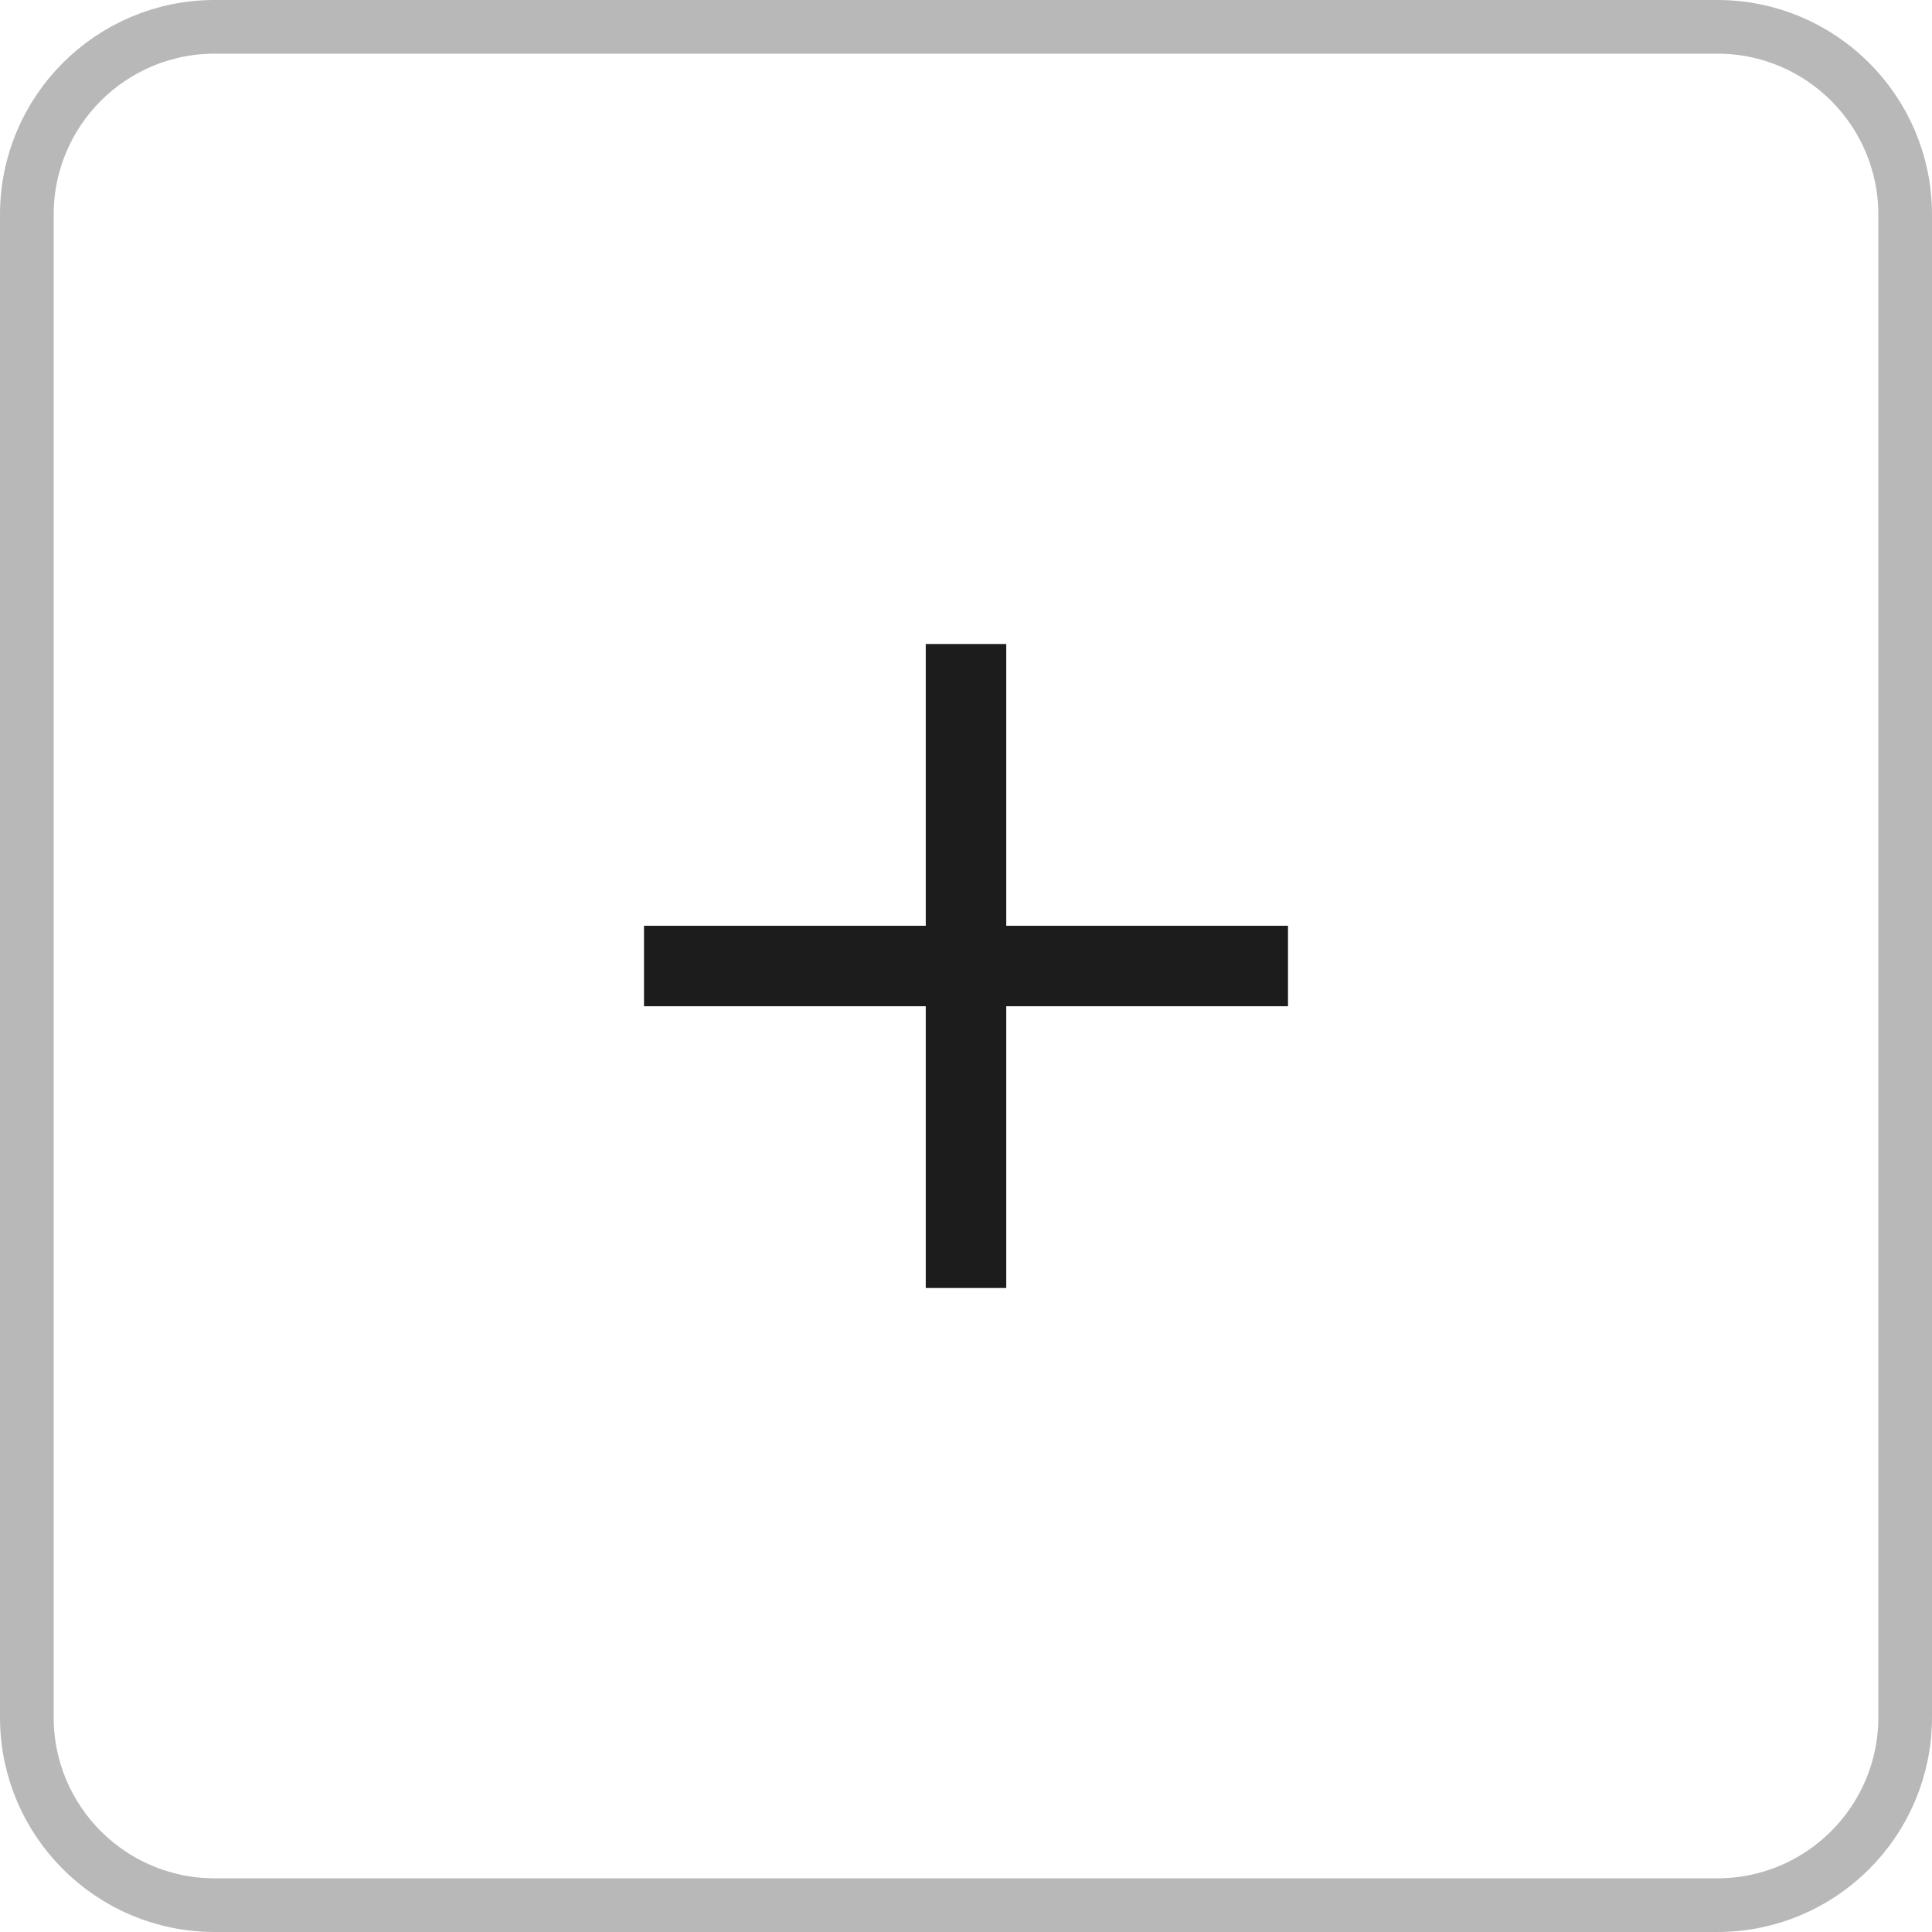
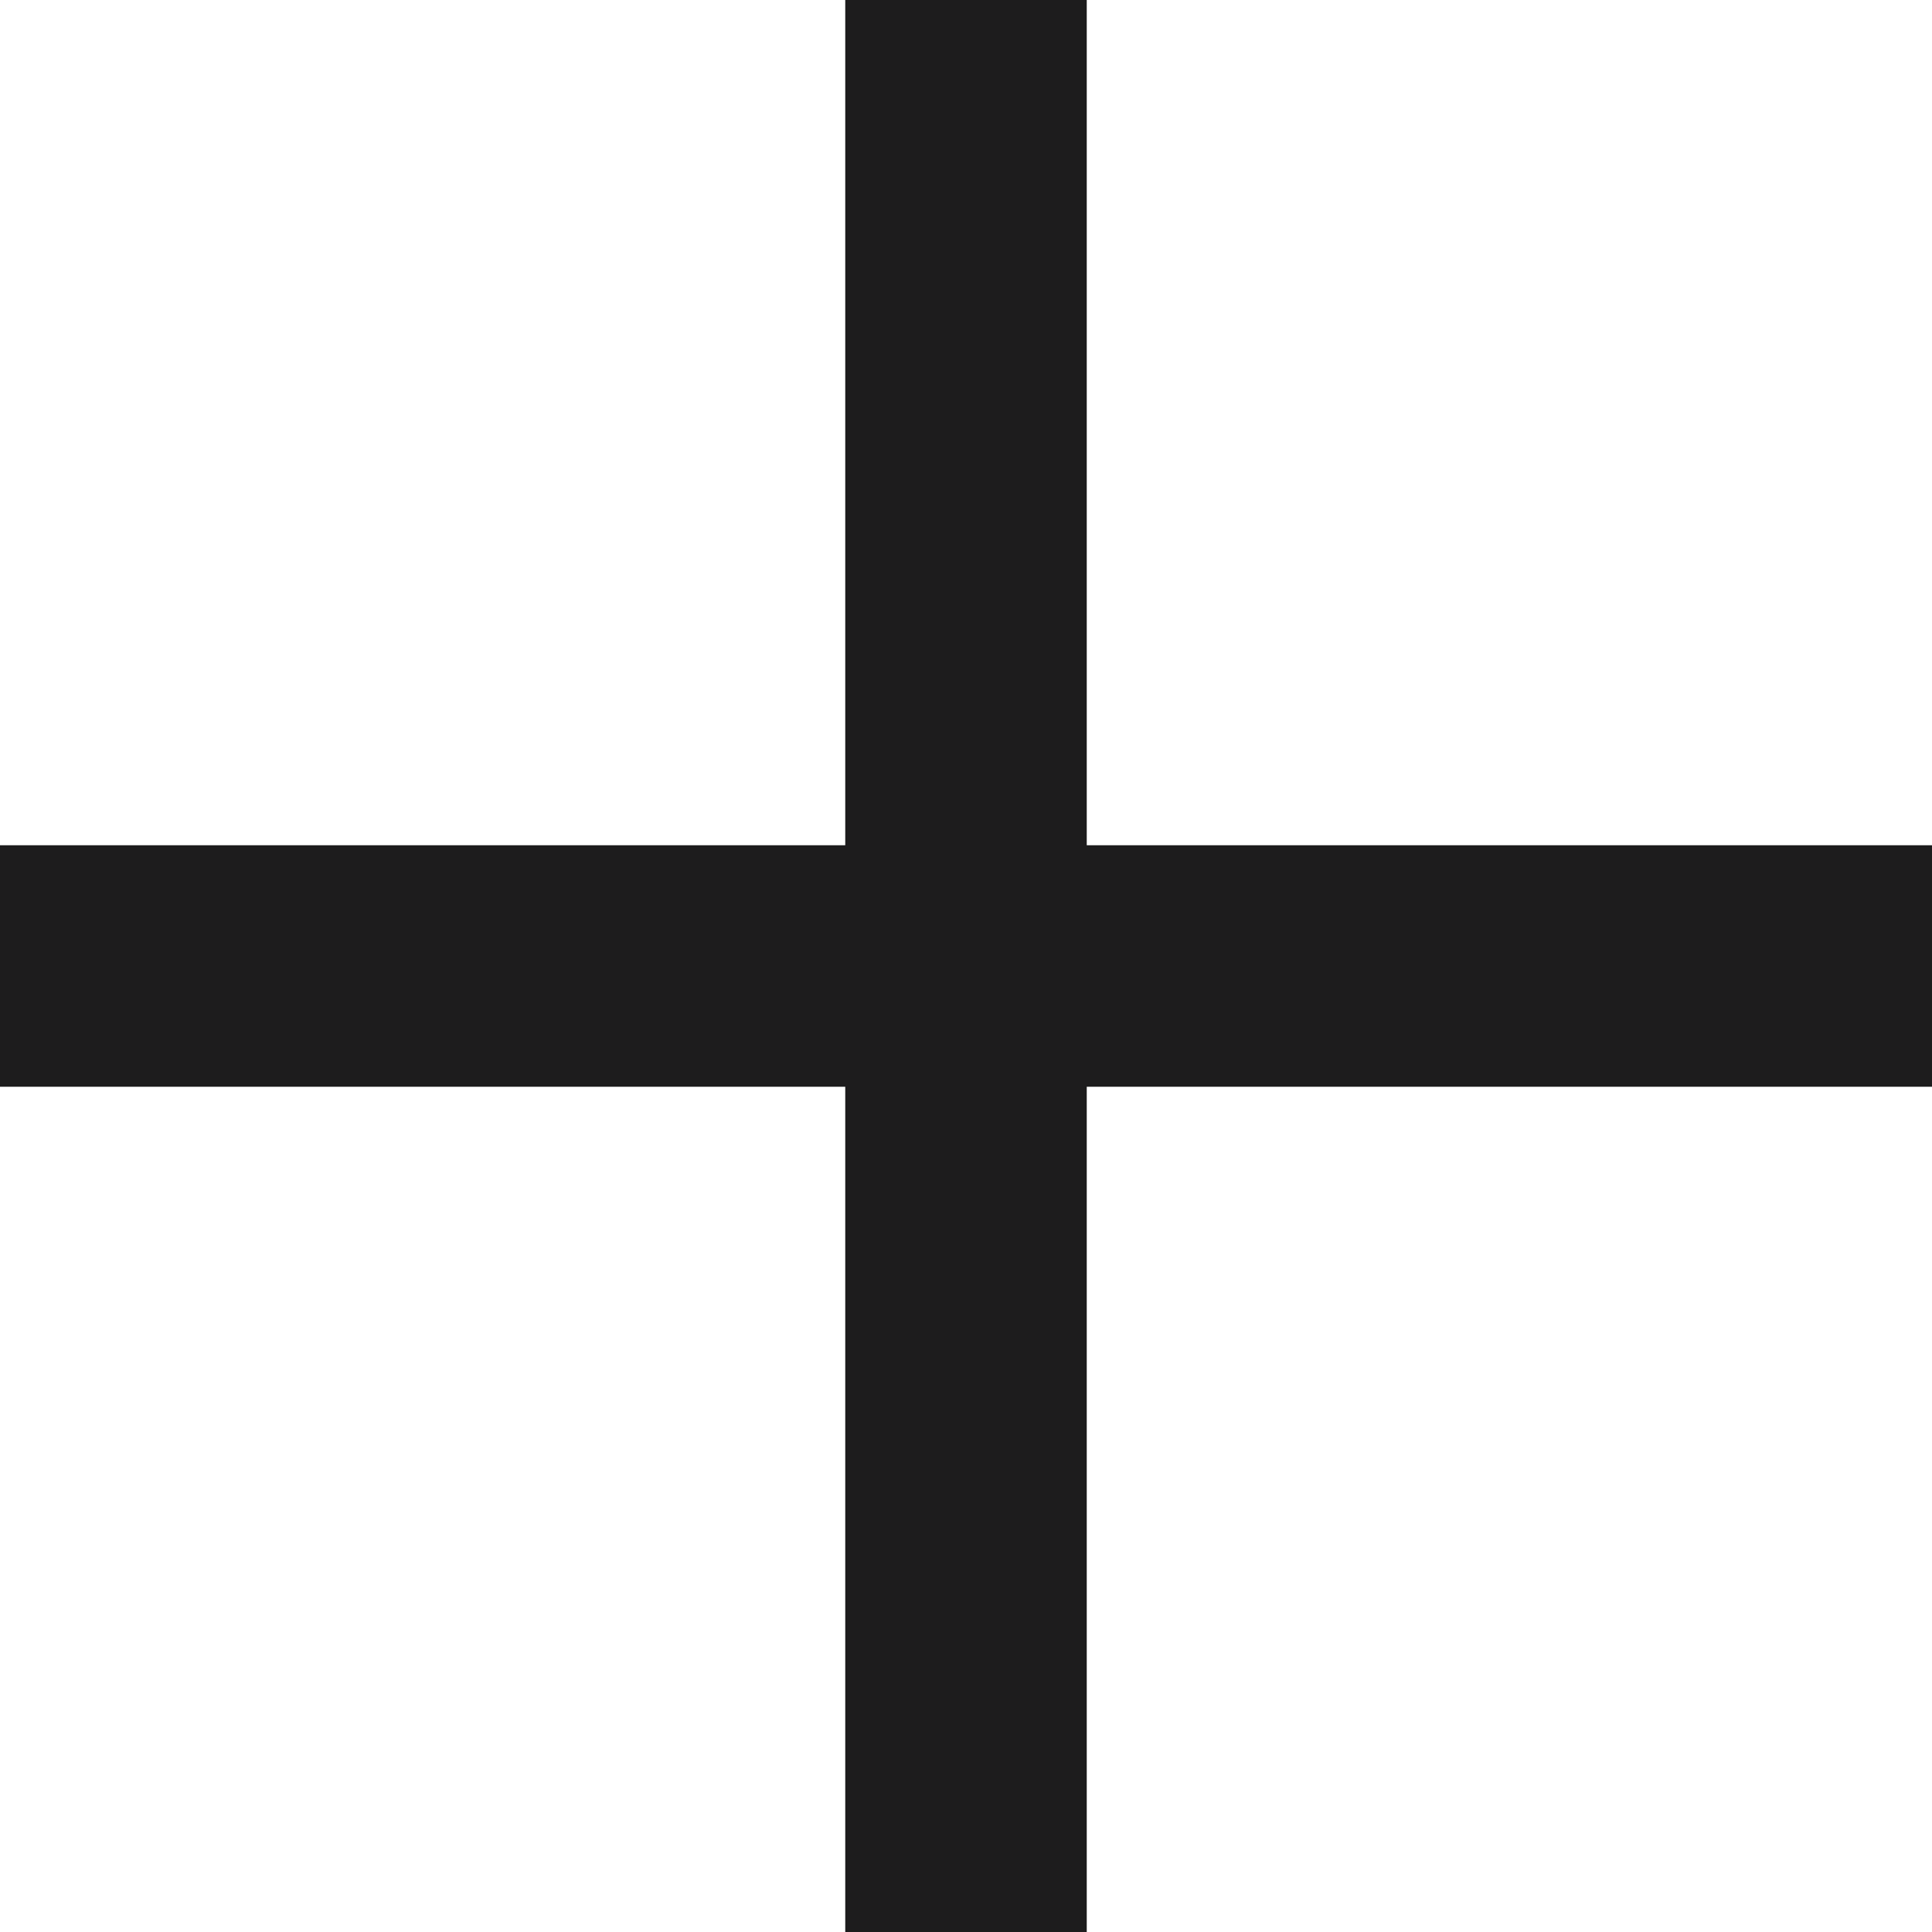
- <svg xmlns="http://www.w3.org/2000/svg" width="36" height="36" viewBox="0 0 36 36" fill="none">
-   <rect x="0.5" y="0.5" width="35" height="35" rx="3.5" stroke="#B8B8B8" />
-   <rect x="12" y="17.25" width="12" height="1.5" fill="#1D1C1D" />
-   <rect x="17.25" y="24" width="12" height="1.5" transform="rotate(-90 17.25 24)" fill="#1D1C1D" />
+ <svg xmlns="http://www.w3.org/2000/svg" width="12" height="12" viewBox="0 0 12 12" fill="none">
+   <rect y="5.25" width="12" height="1.5" fill="#1D1C1D" />
+   <rect x="5.25" y="12" width="12" height="1.5" transform="rotate(-90 5.25 12)" fill="#1D1C1D" />
</svg>
